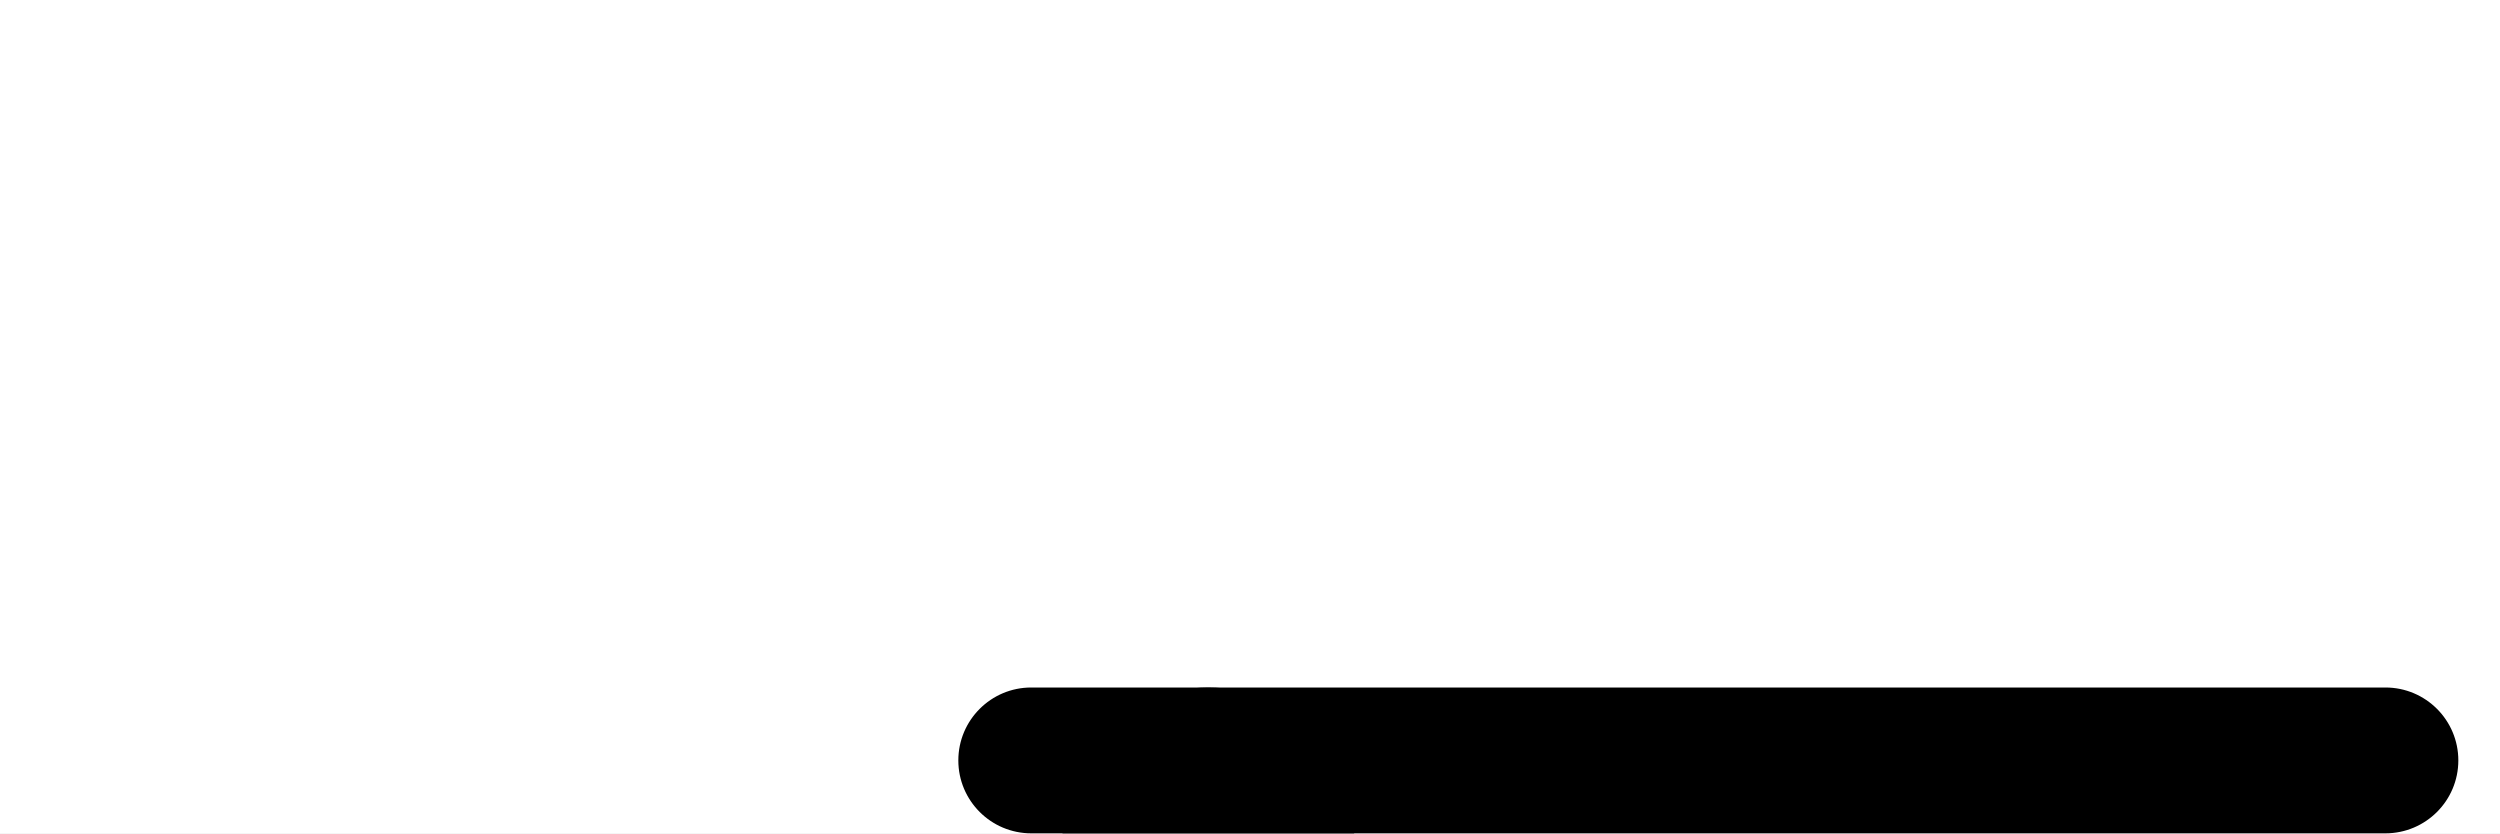
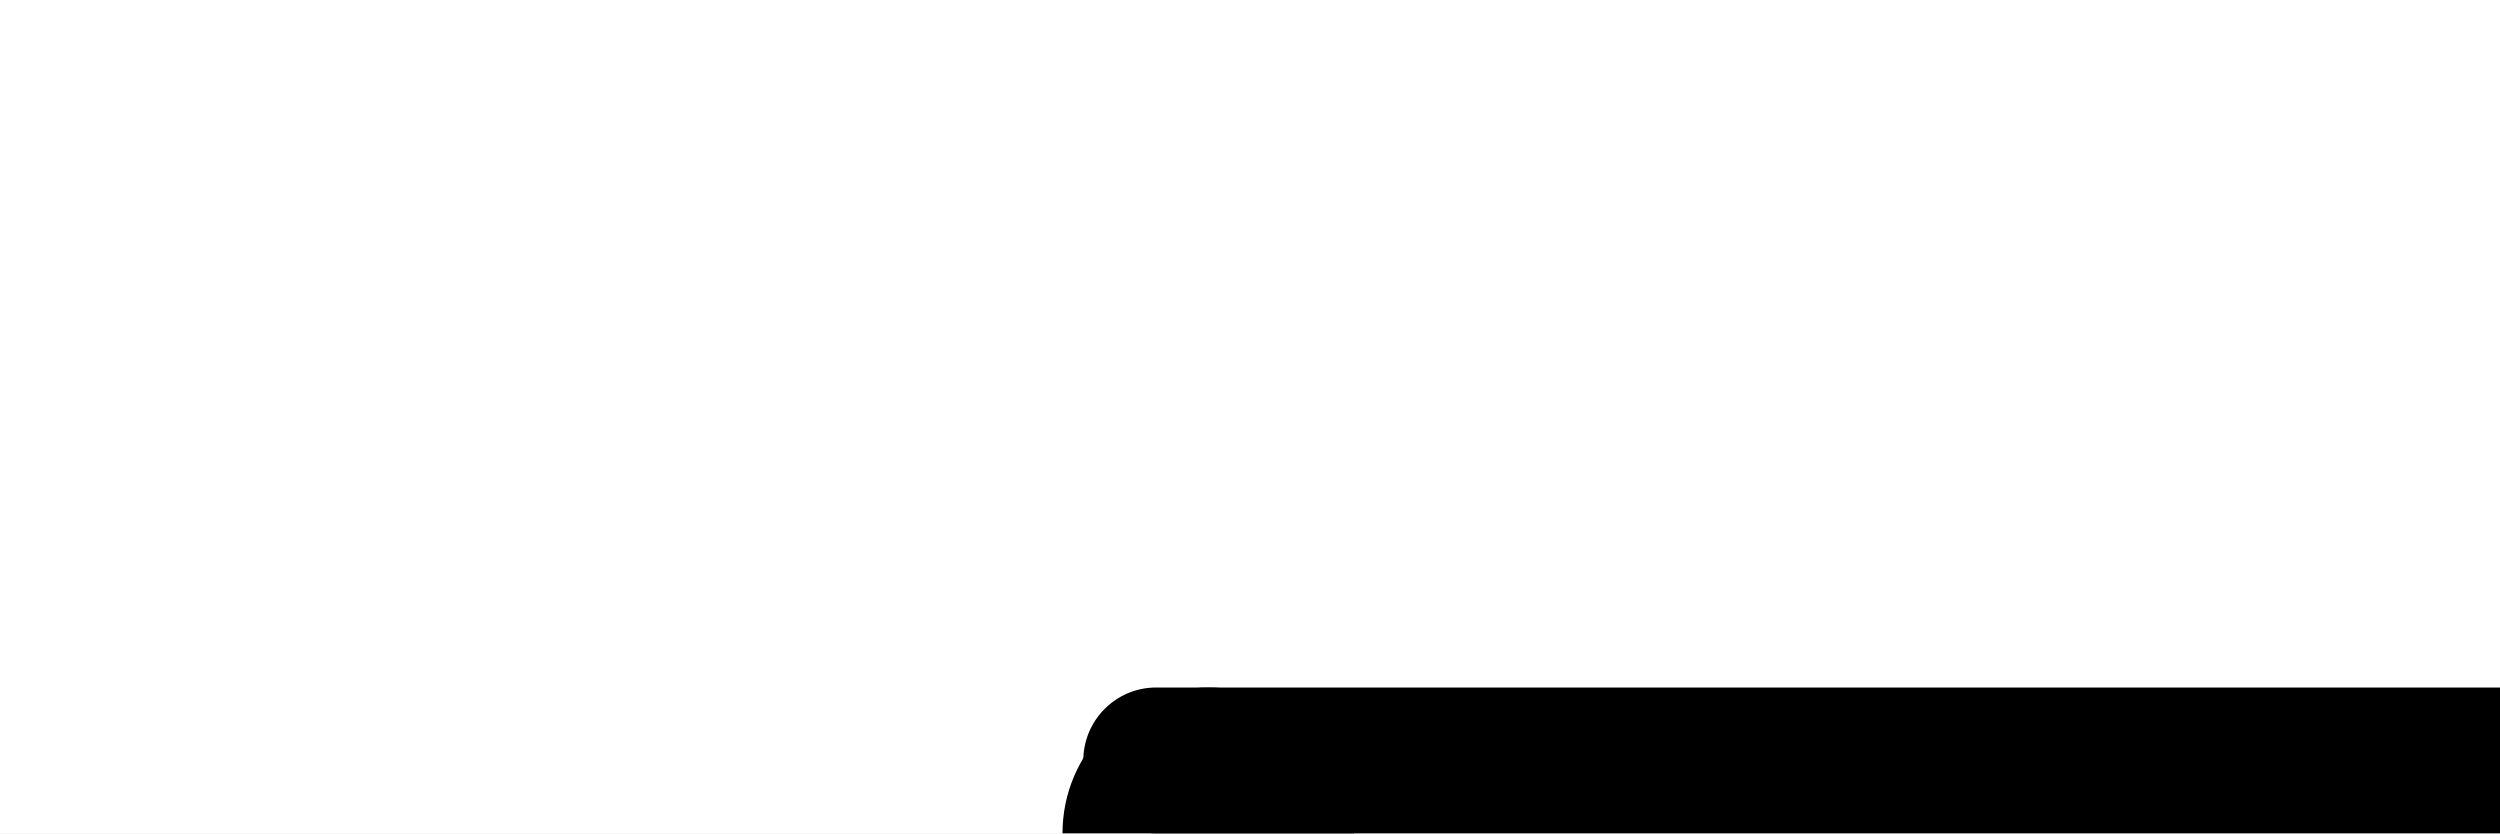
<svg xmlns="http://www.w3.org/2000/svg" viewBox="0 0 600 200" preserveAspectRatio="xMaxYMax slice" style="width: 100%; height: 200px; display: block;">
  <rect width="100%" height="100%" fill="white" />
  <g transform="translate(240, 165)">
-     <rect x="-10" y="0" width="360" height="35" rx="17.5" fill="black" />
+     <rect x="20" y="0" width="360" height="35" rx="17.5" fill="black" />
    <circle cx="50" cy="35" r="35" fill="black" />
  </g>
</svg>
